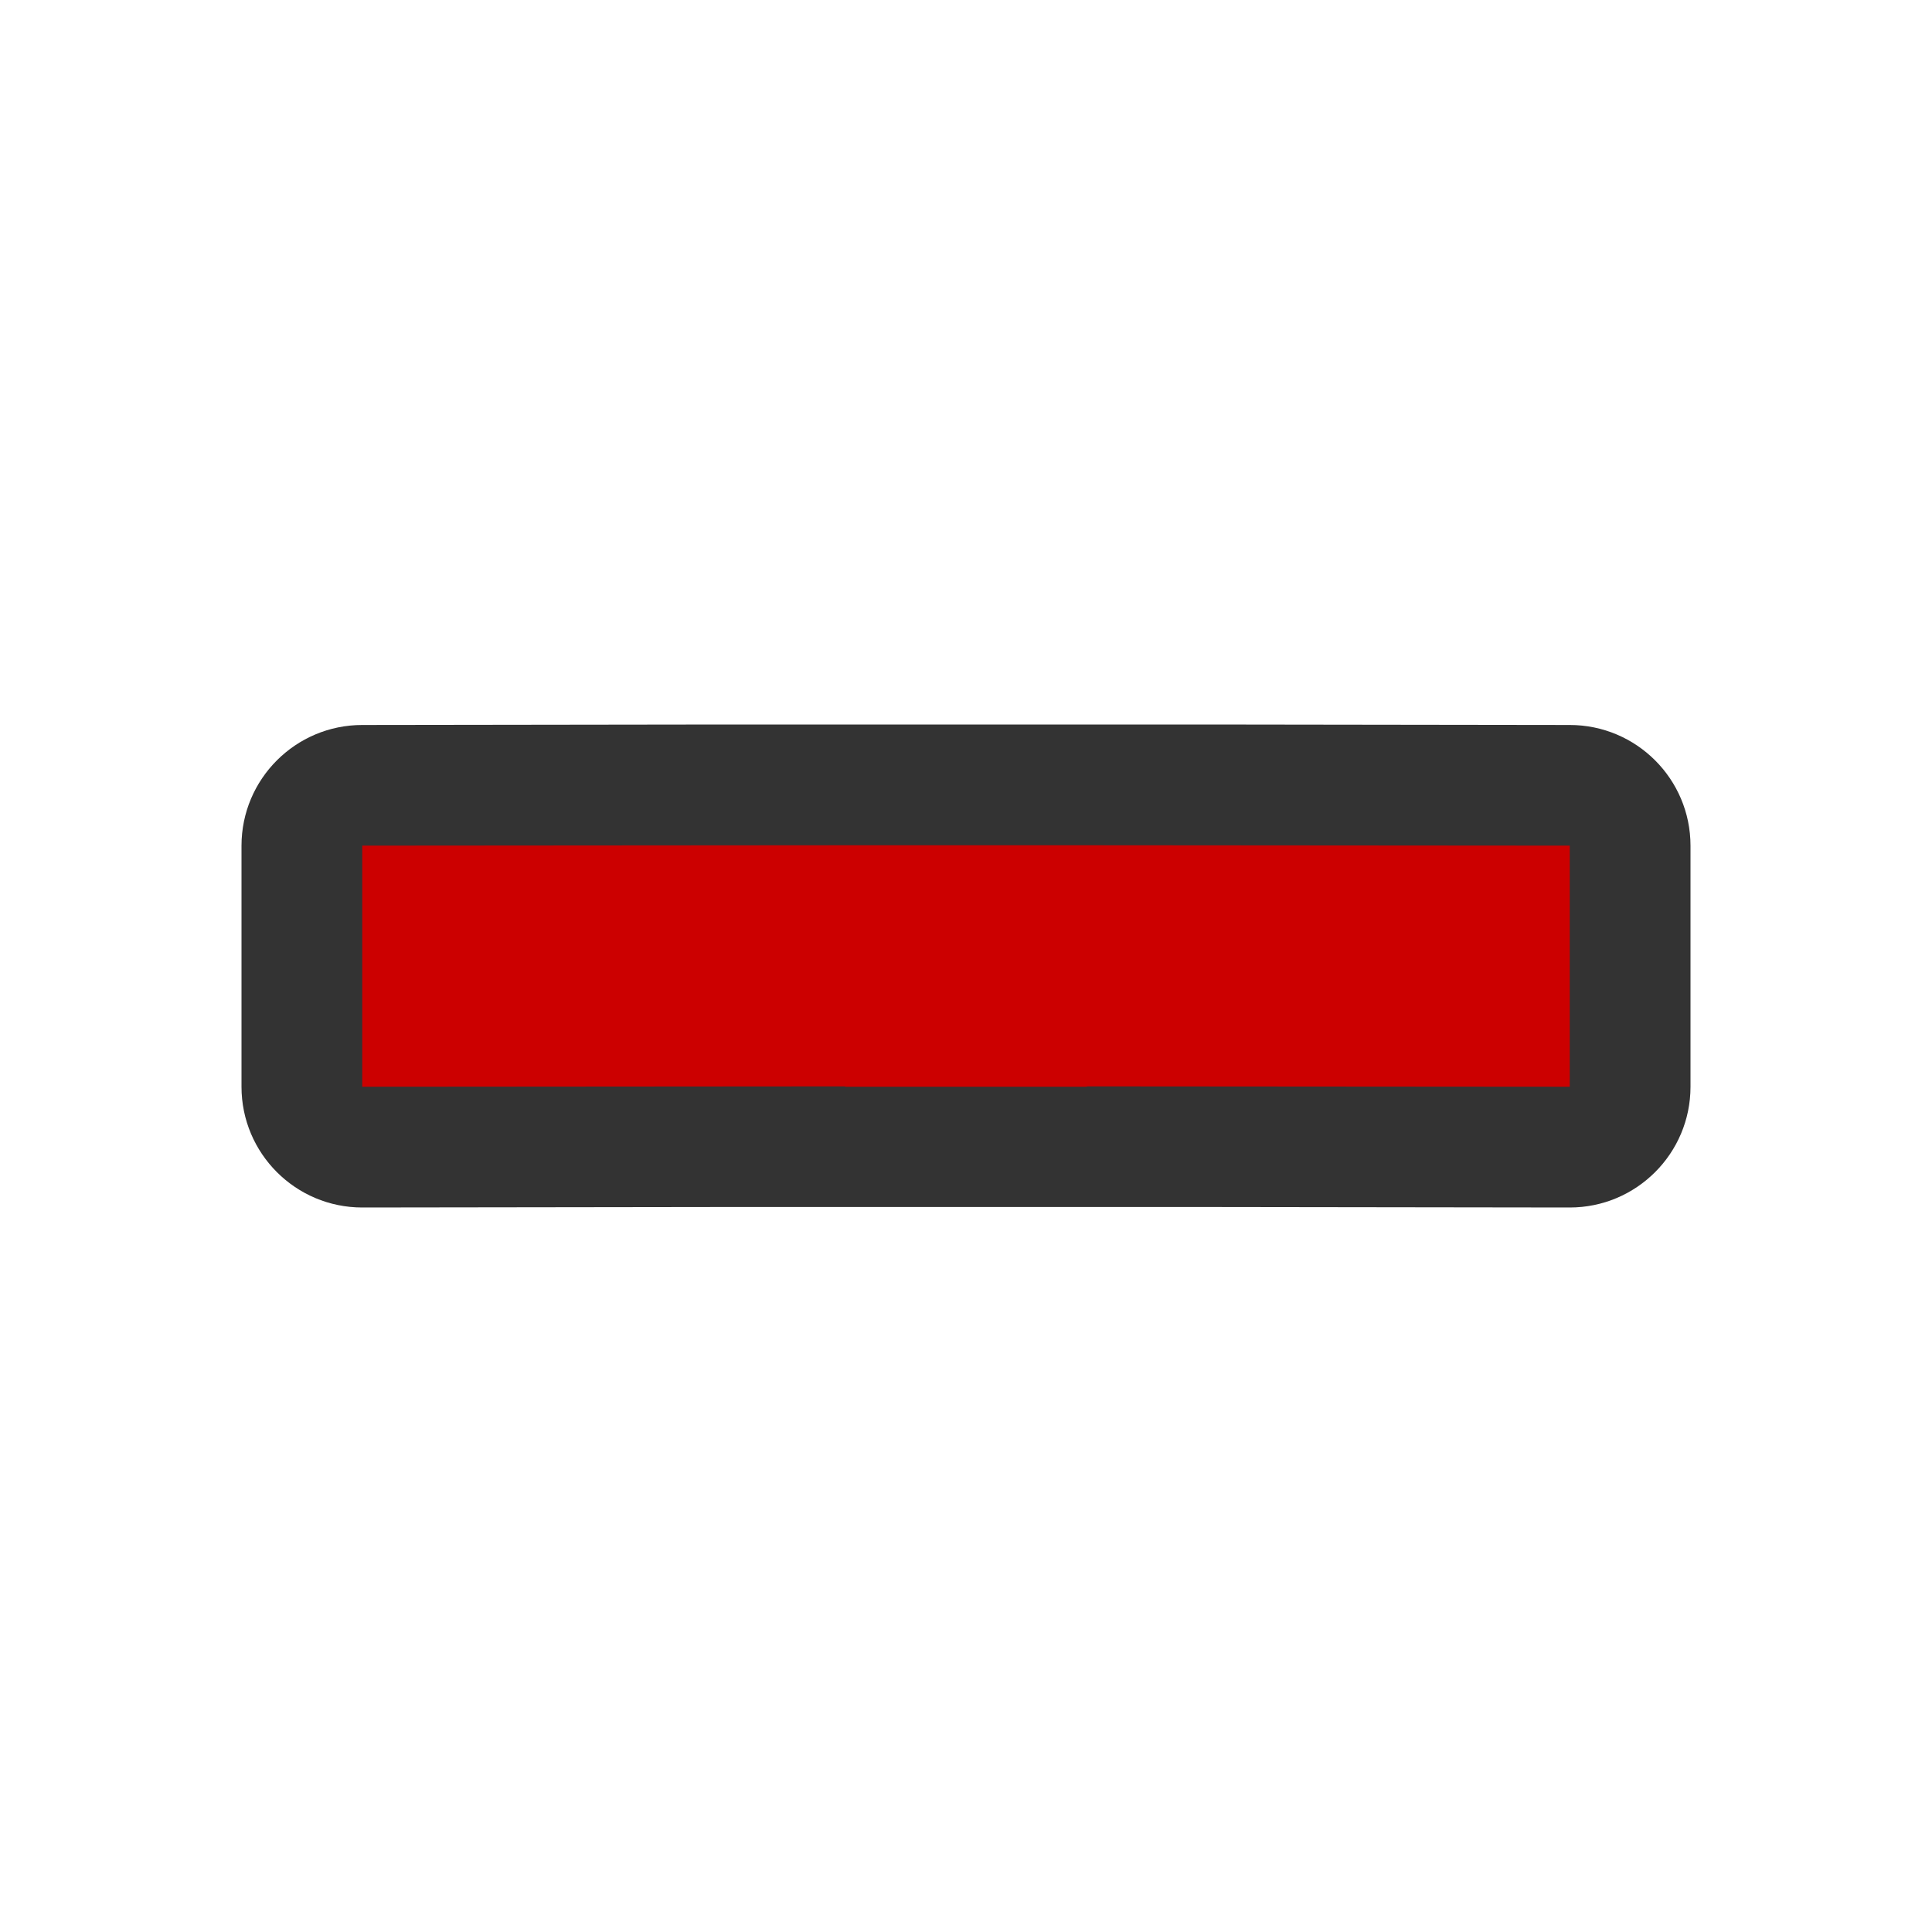
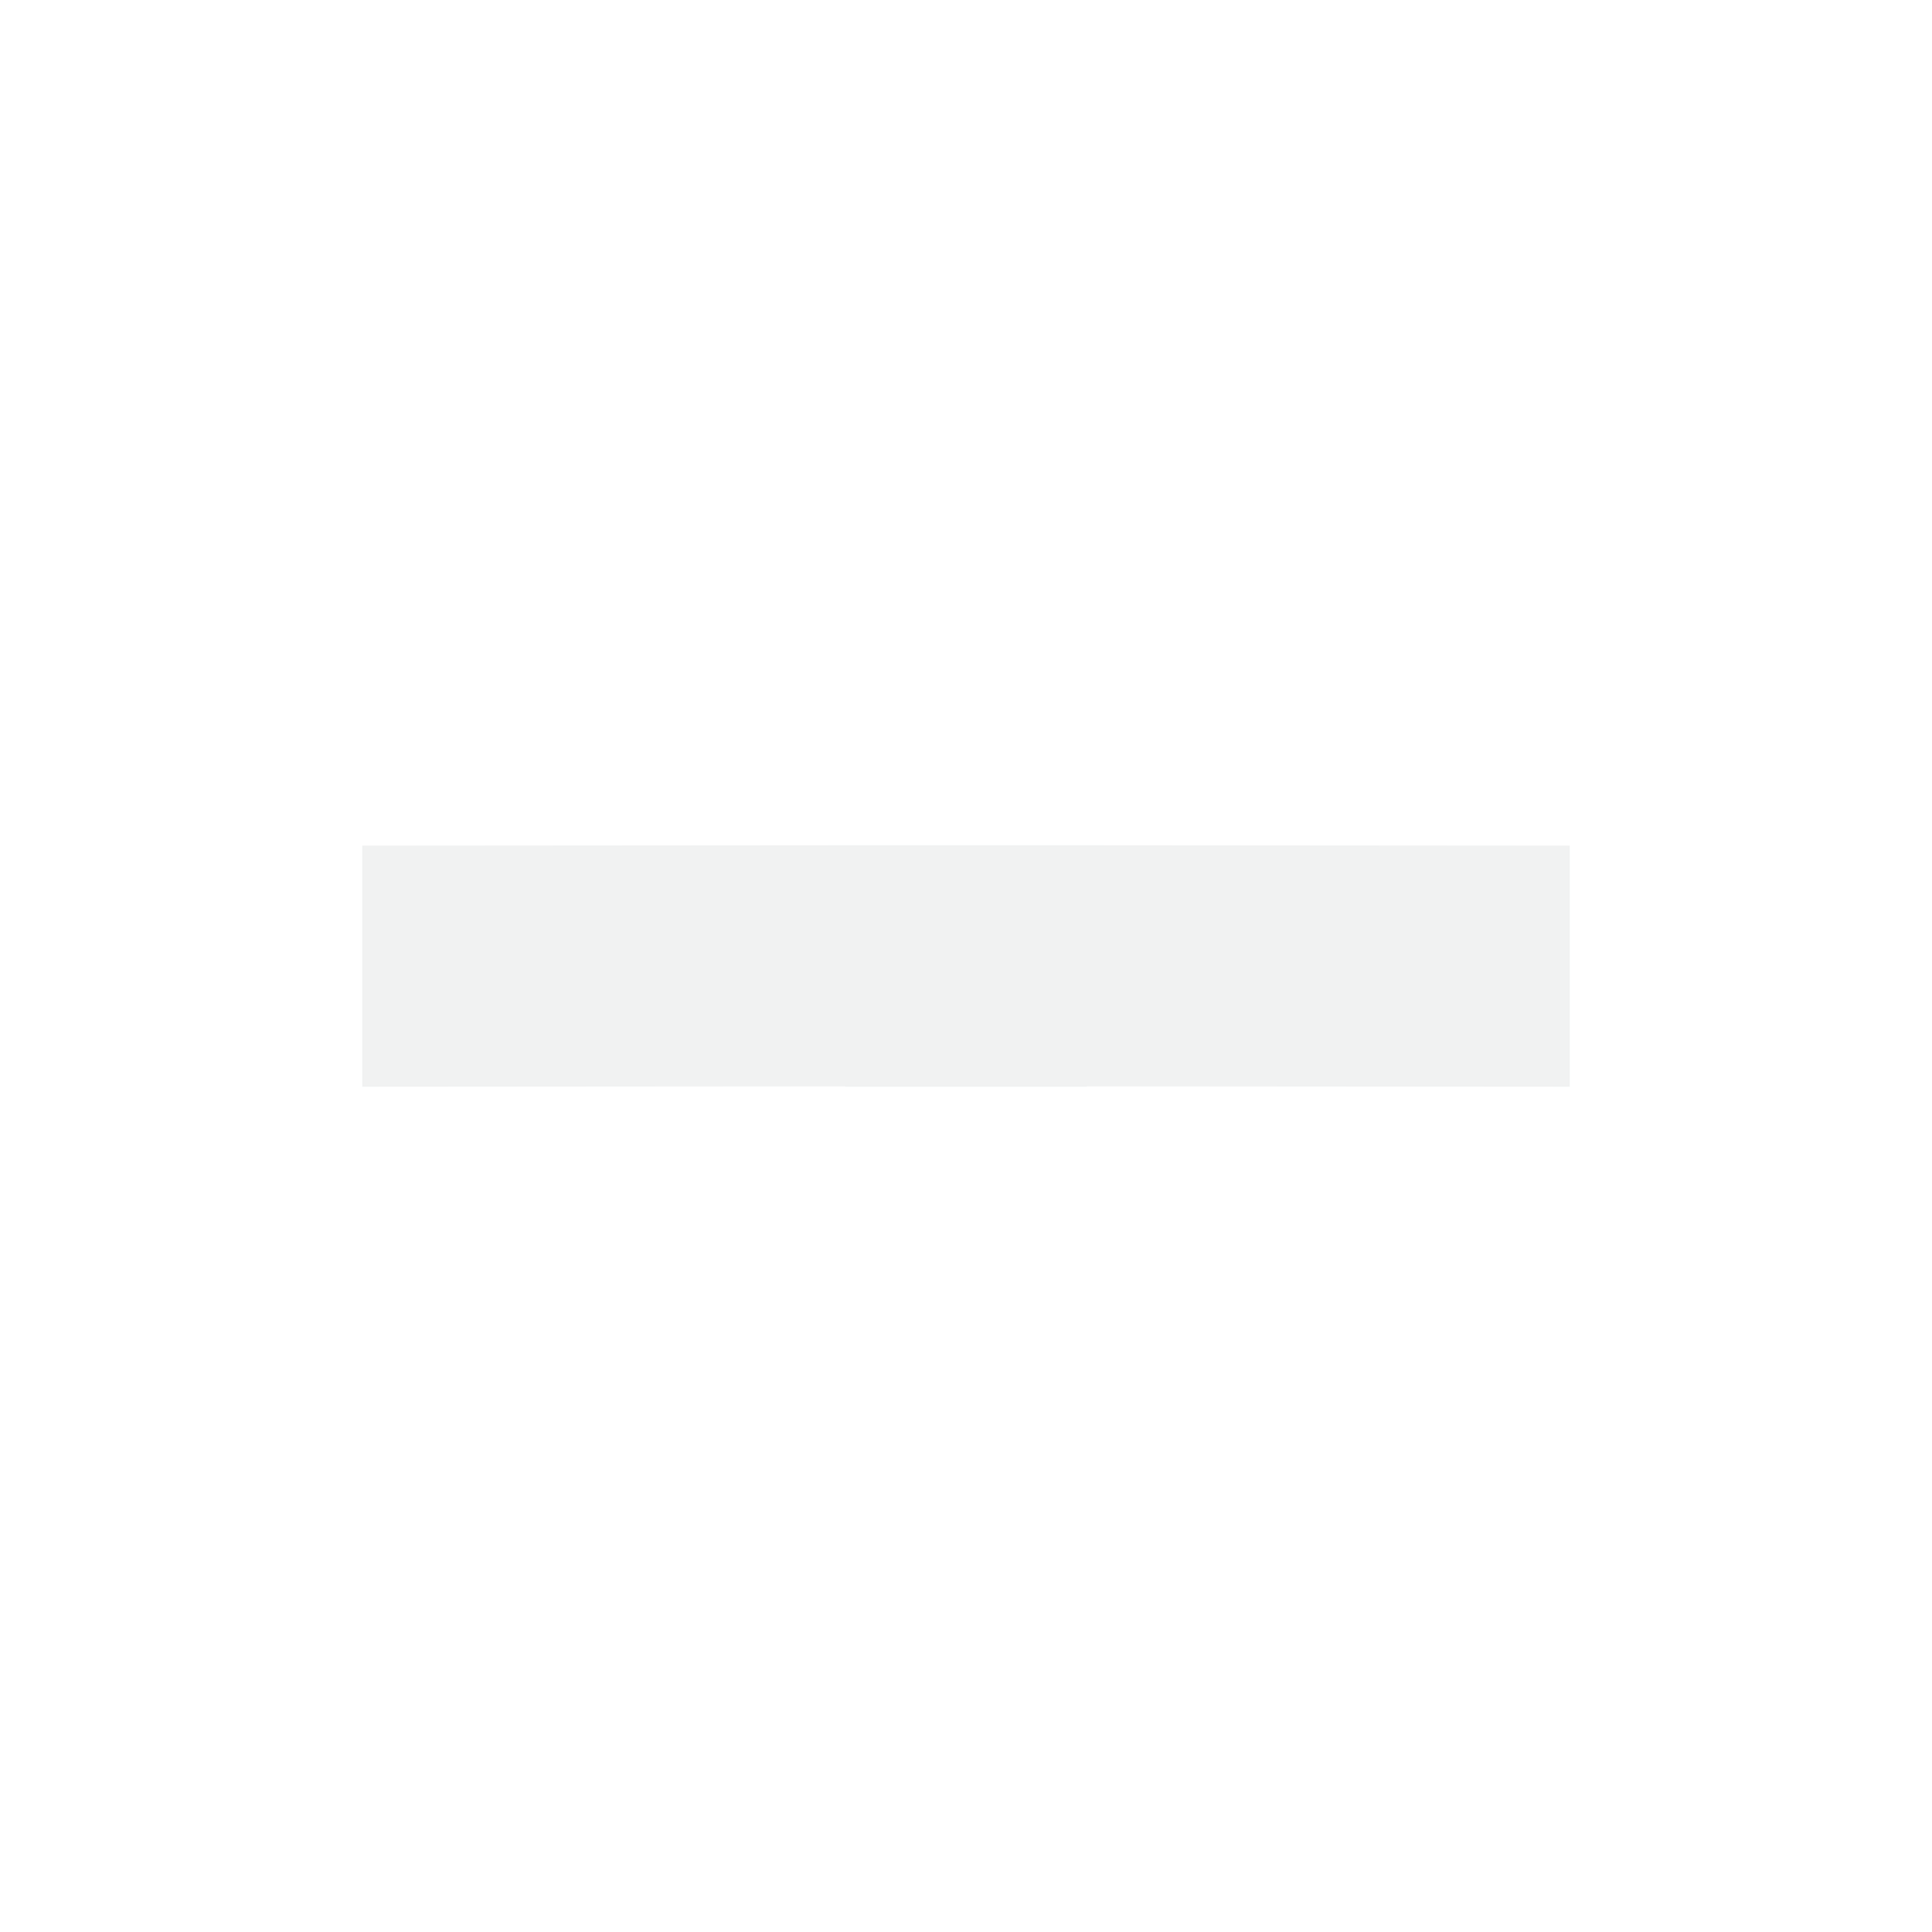
<svg xmlns="http://www.w3.org/2000/svg" version="1.1" viewBox="0 0 16 16" width="32" height="32">
-   <path fill="#333" d="m6 6-3 0.004c-0.552 0-1 0.448-1 1v1.996c0 0.552 0.448 1 1 1l3-0.004h4l3 0.004c0.552-0 1-0.448 1-1v-1.996c-0-0.552-0.448-1-1-1l-3-0.004h-4z" />
-   <path fill="#c00" d="m7 7l-4 0.003v1.997l4-0.003v0.003h2l3e-7 -0.003 4 0.003v-1.997l-4-0.003z" />
+   <path d="m7 7l-4 0.003v1.997l4-0.003v0.003h2l3e-7 -0.003 4 0.003v-1.997l-4-0.003z" fill="#f1f2f2" />
</svg>
